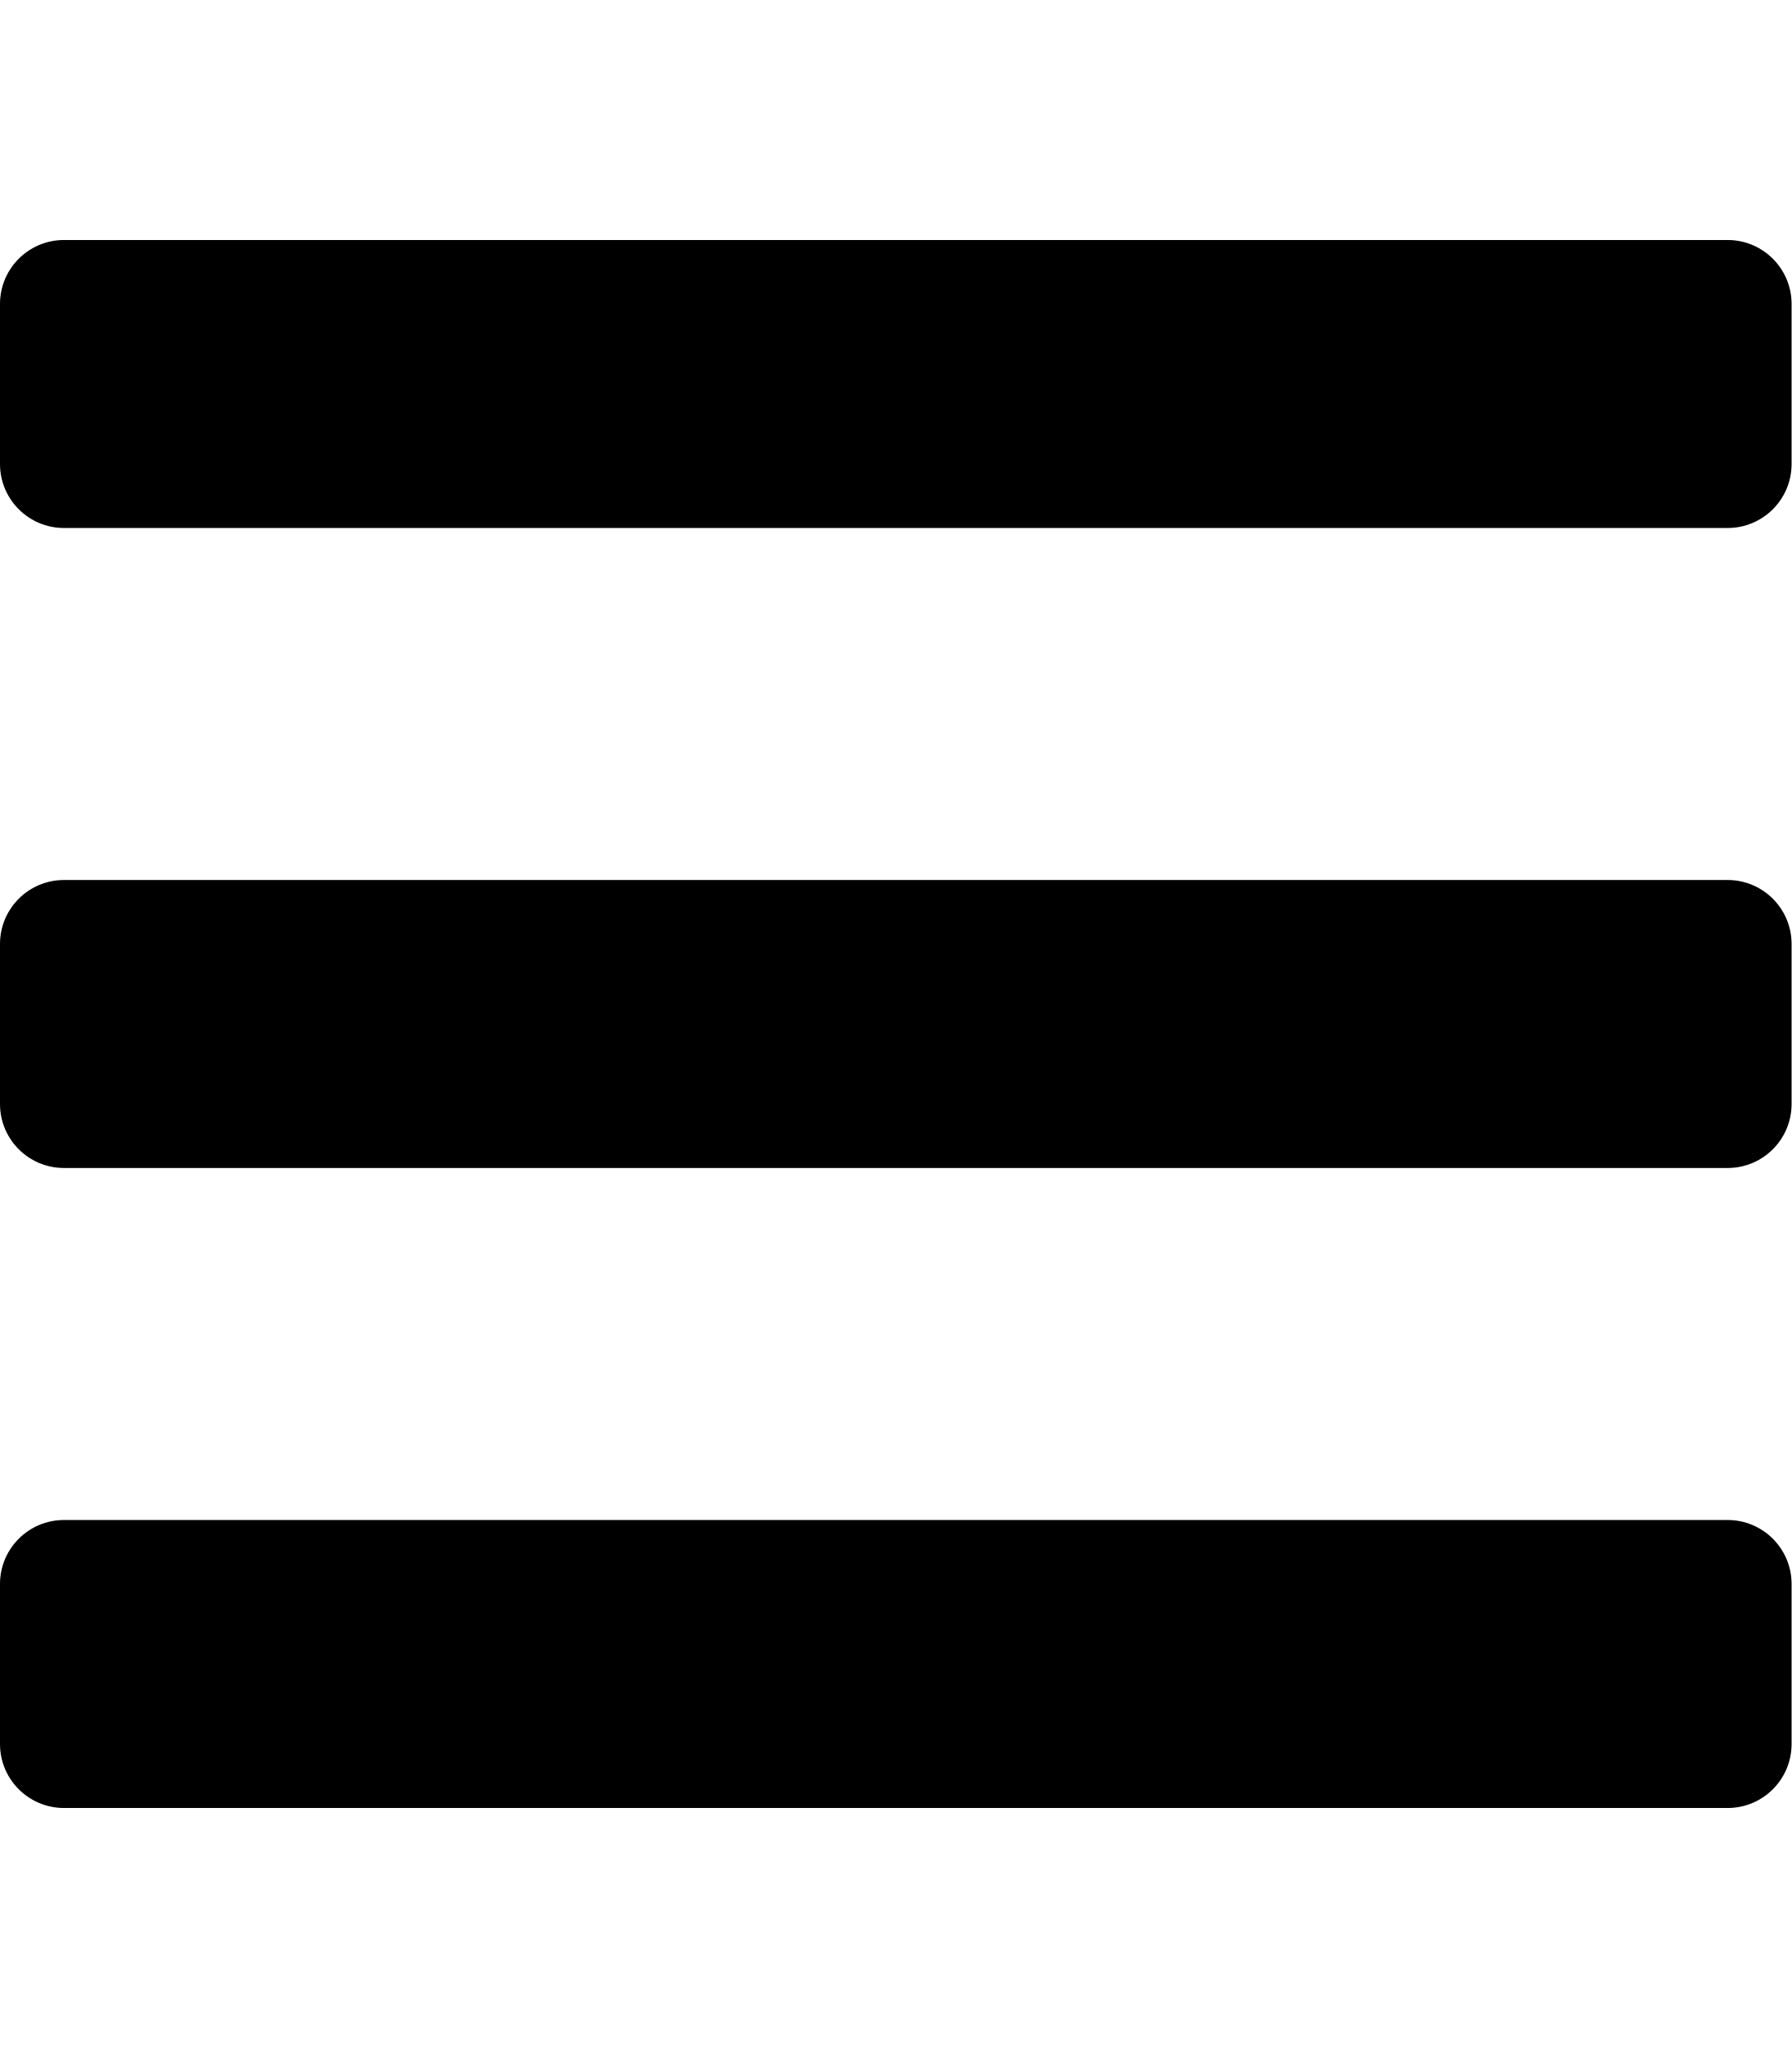
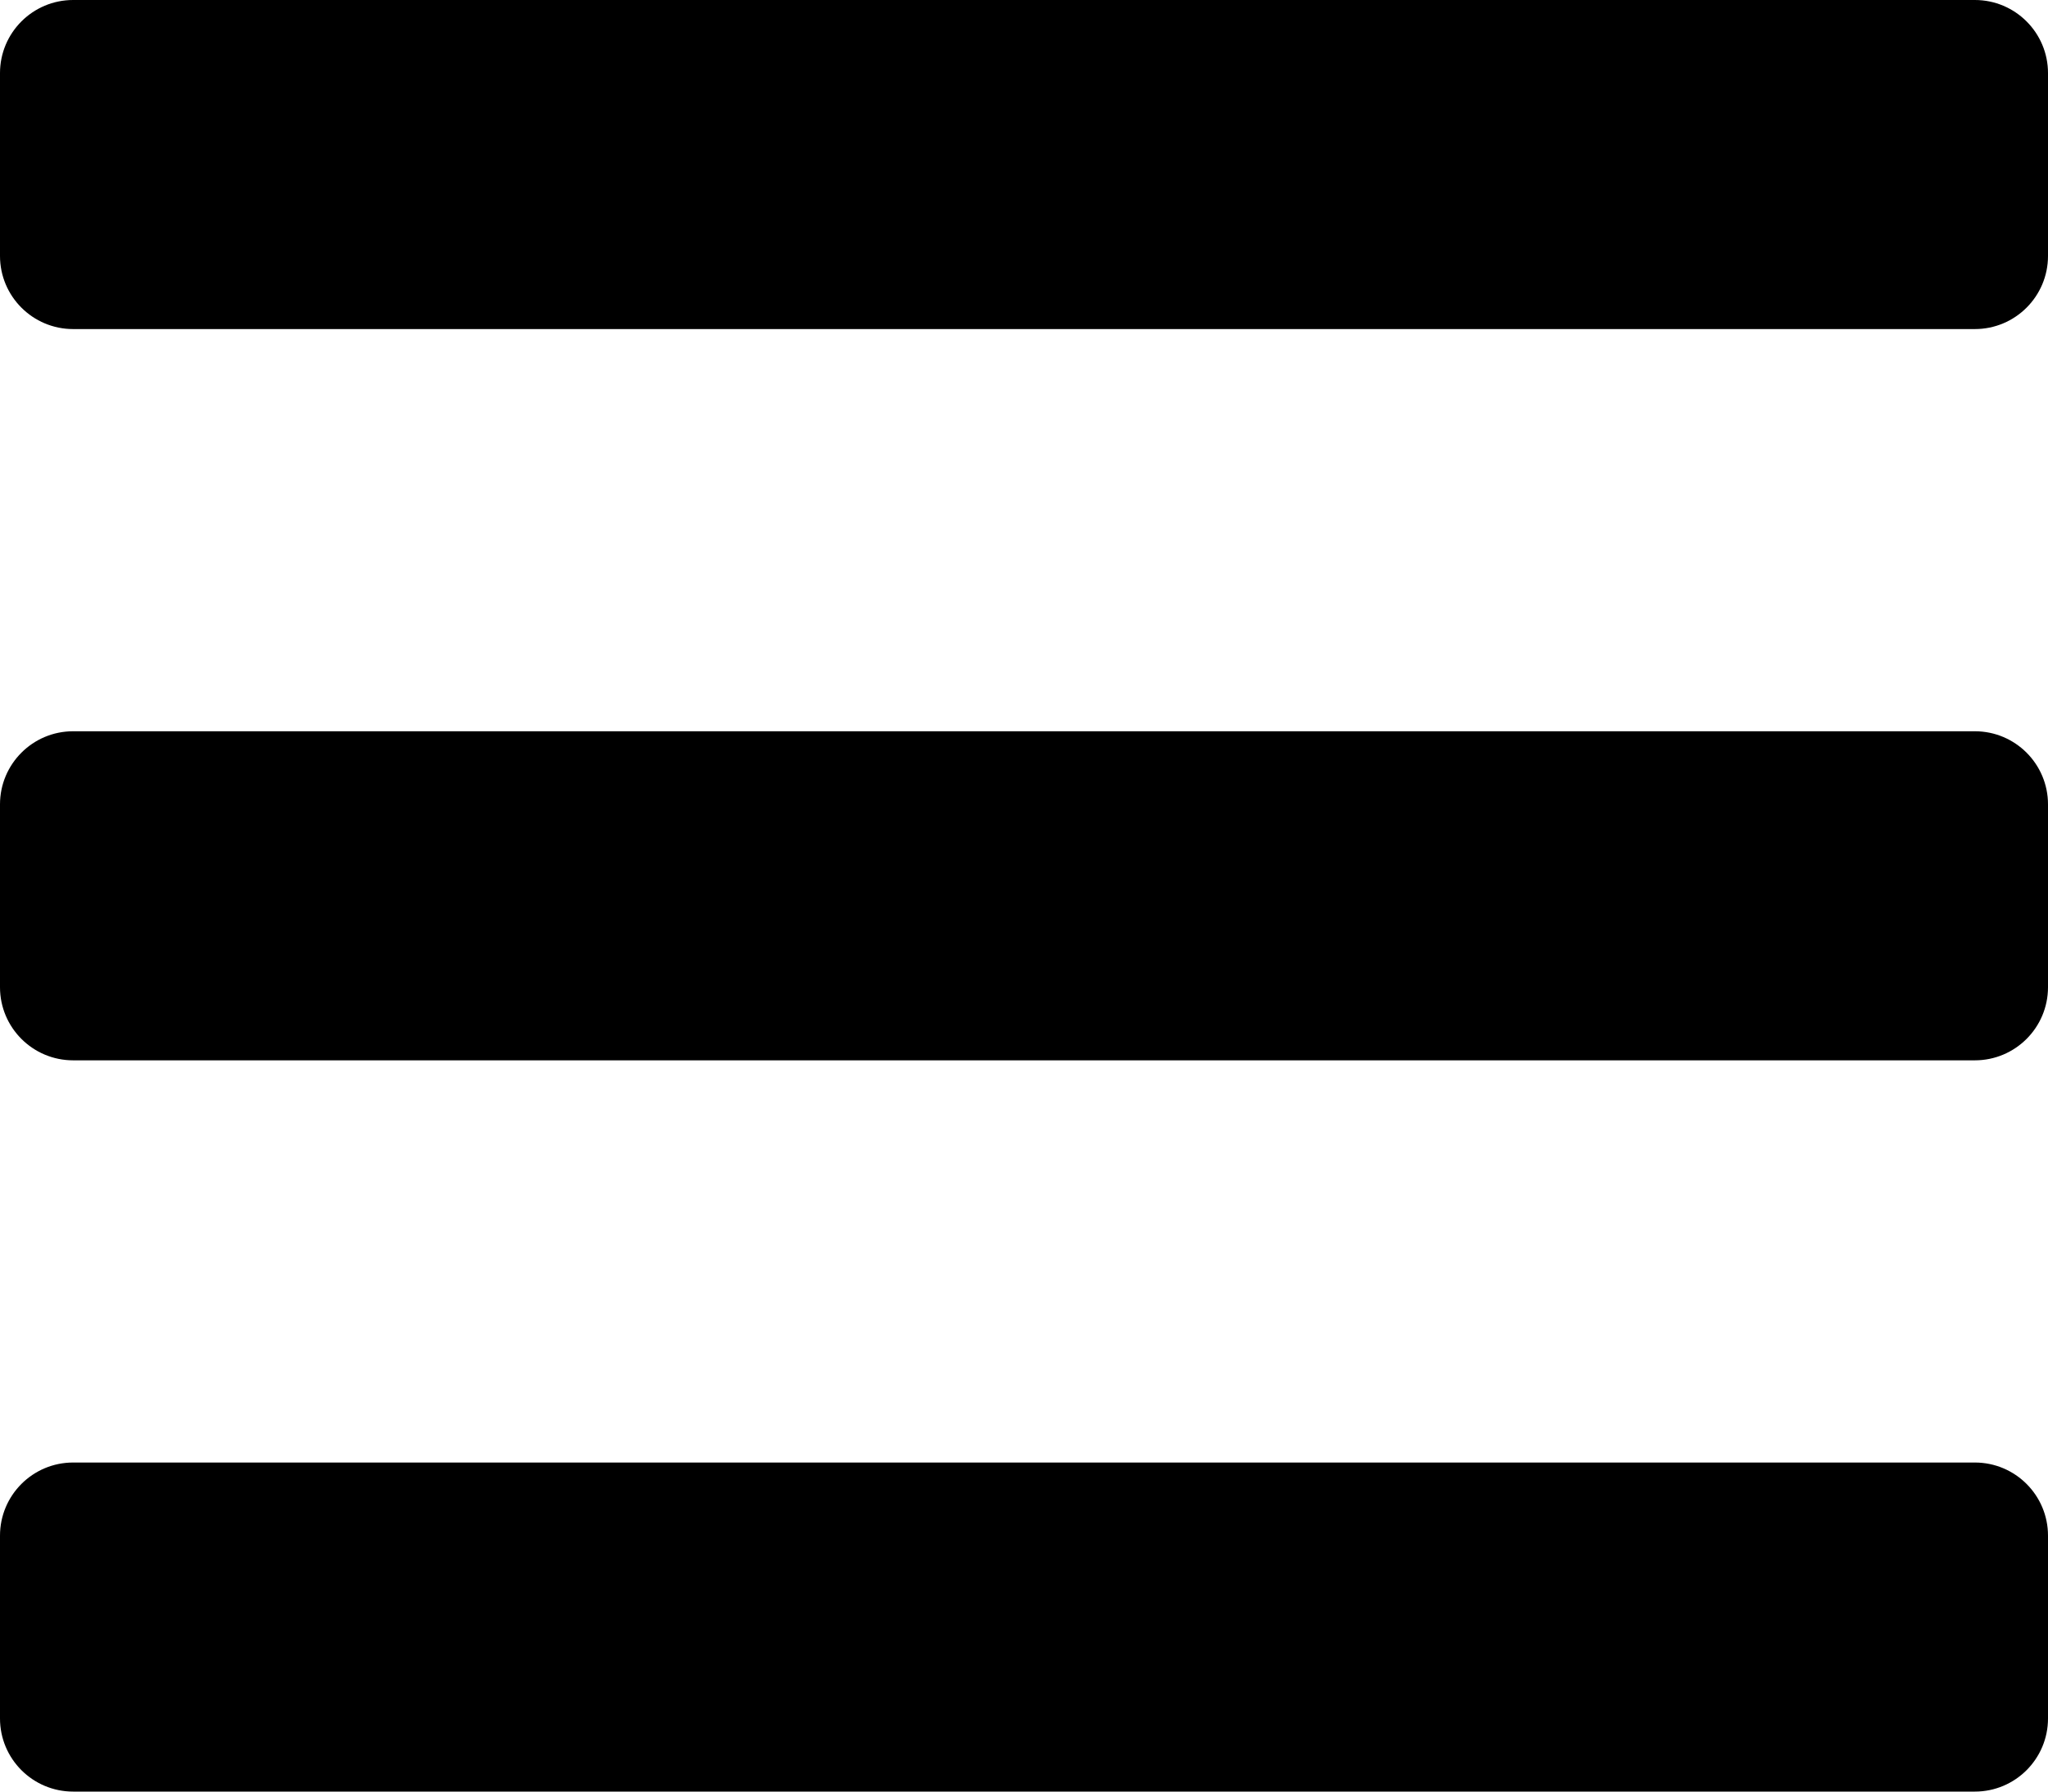
- <svg xmlns="http://www.w3.org/2000/svg" width="448" height="512" class="svg-menu" viewBox="0 0 448 512">
+ <svg xmlns="http://www.w3.org/2000/svg" class="menu" viewBox="0 60 448 392">
  <path fill="currentColor" d="M16 132h416c8.837 0 16-7.163 16-16V76c0-8.837-7.163-16-16-16H16C7.163 60 0 67.163 0 76v40c0 8.837 7.163 16 16 16zm0 160h416c8.837 0 16-7.163 16-16v-40c0-8.837-7.163-16-16-16H16c-8.837 0-16 7.163-16 16v40c0 8.837 7.163 16 16 16zm0 160h416c8.837 0 16-7.163 16-16v-40c0-8.837-7.163-16-16-16H16c-8.837 0-16 7.163-16 16v40c0 8.837 7.163 16 16 16z" />
</svg>
